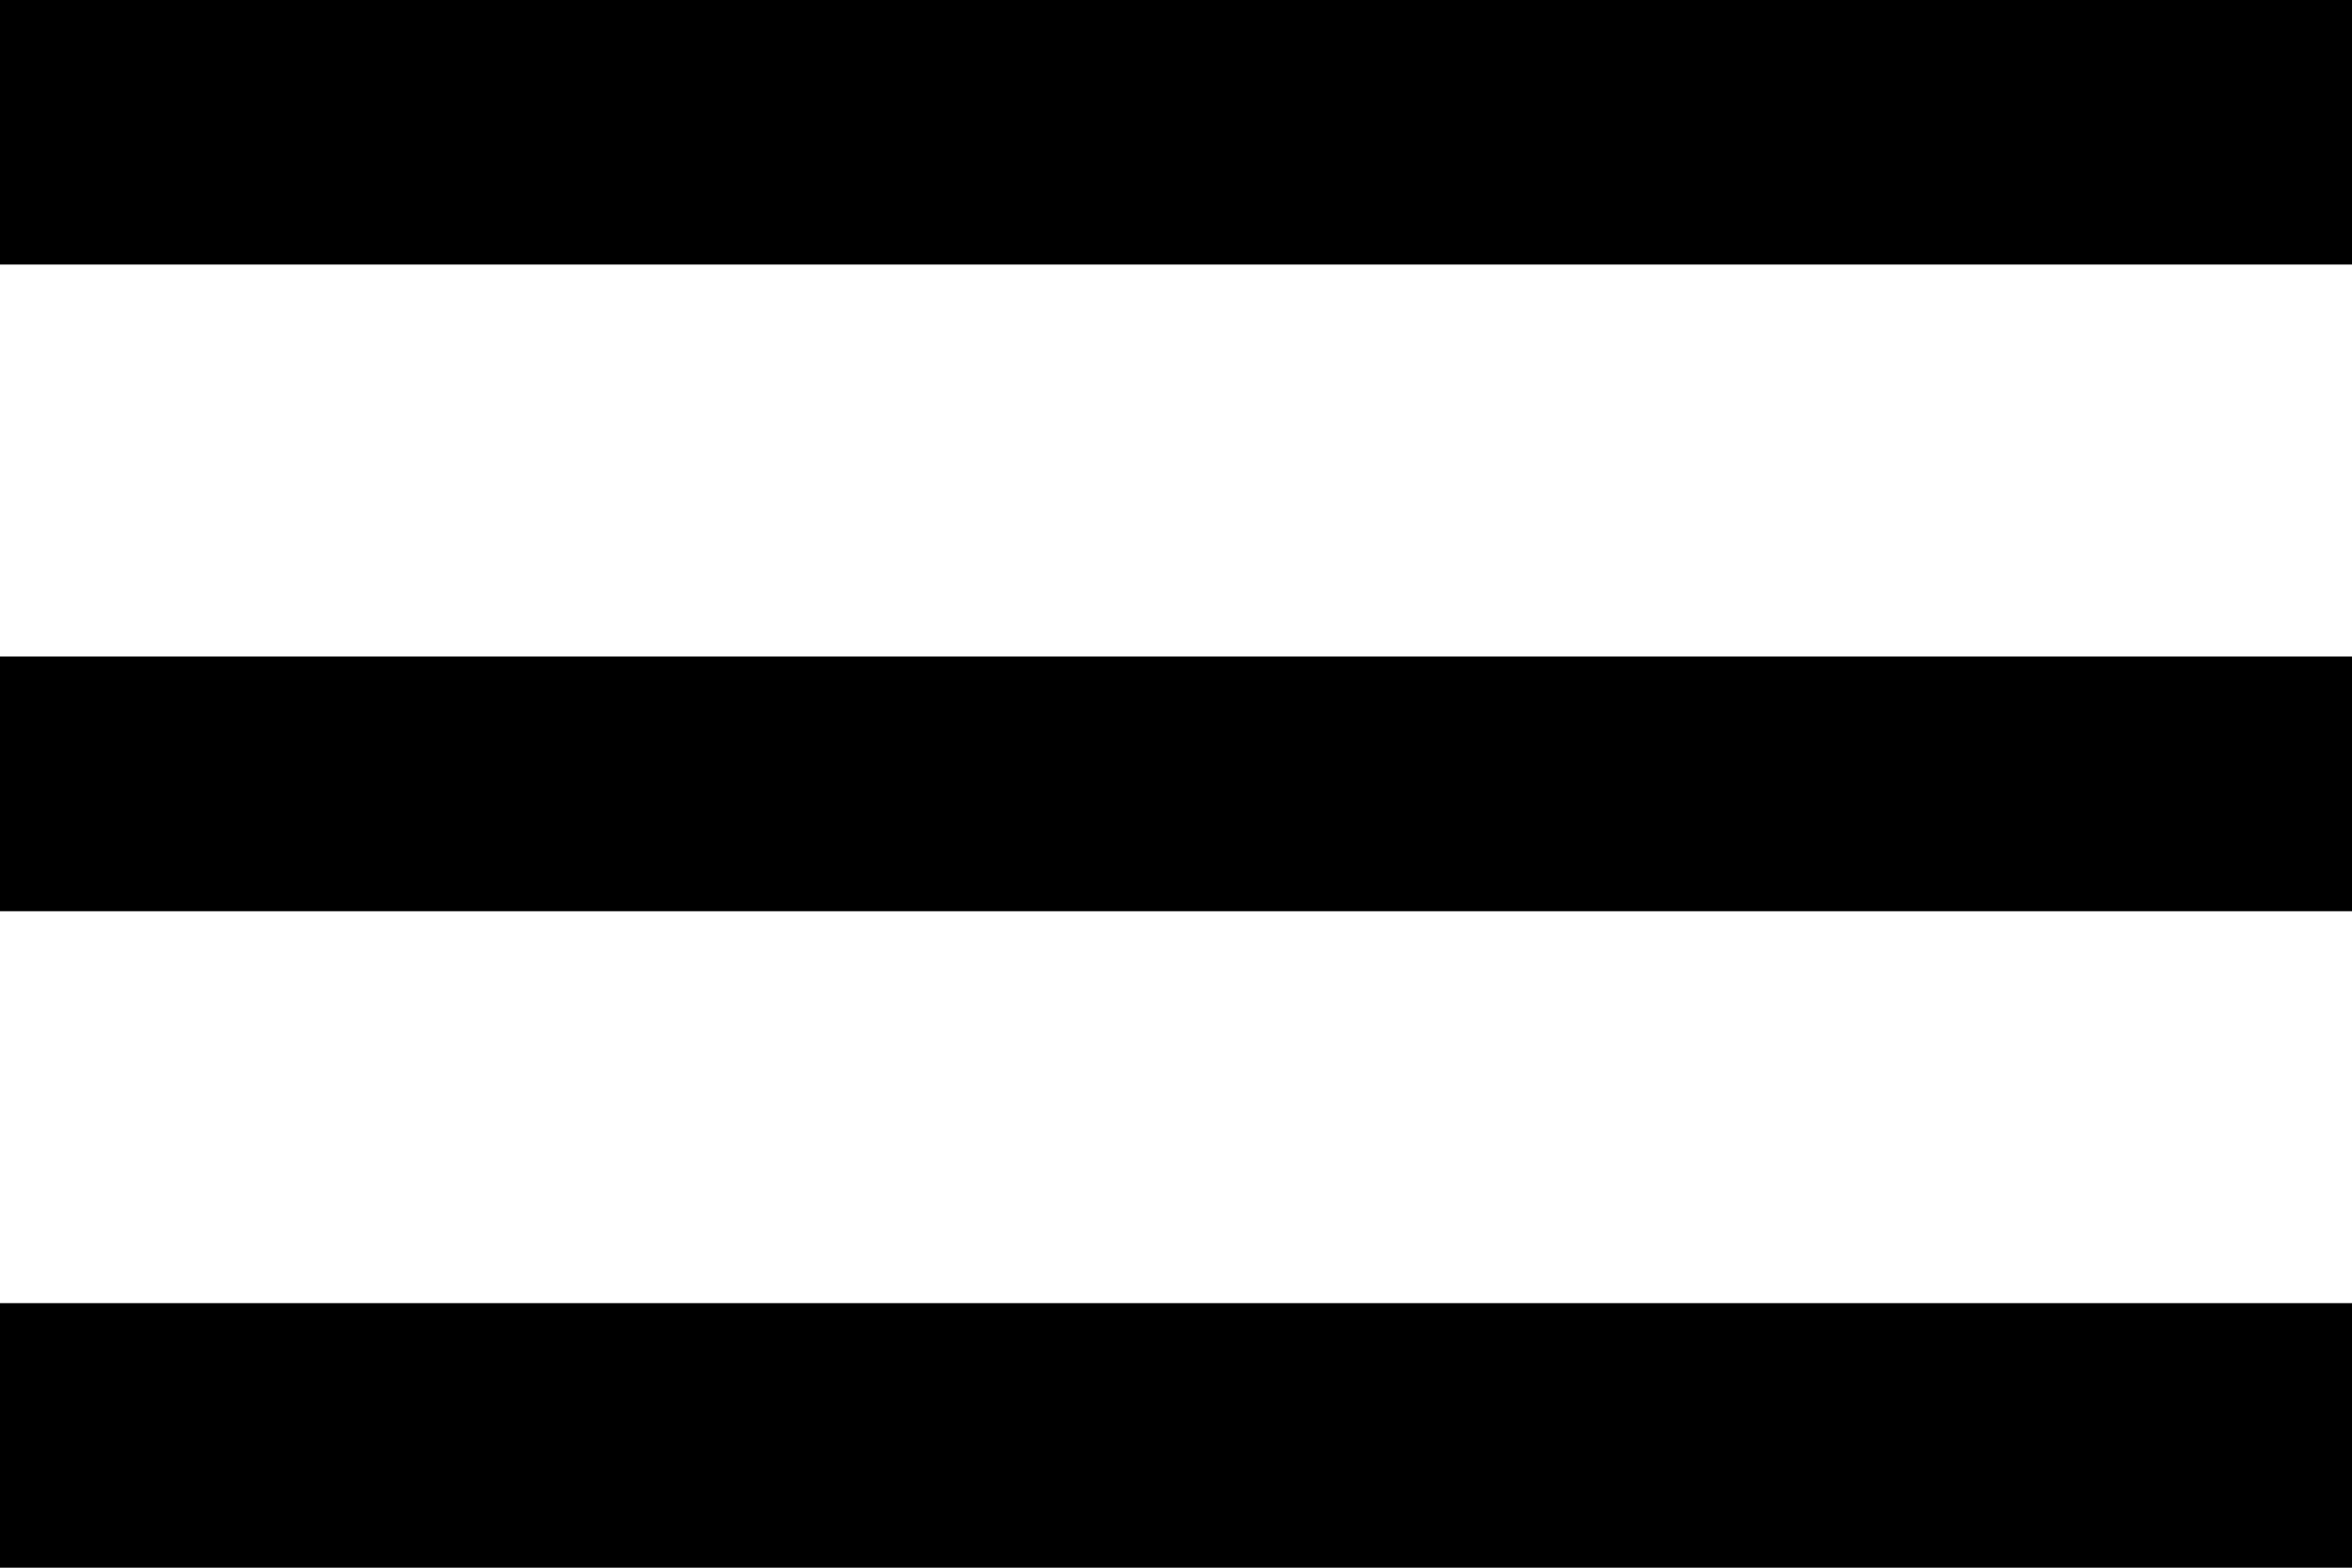
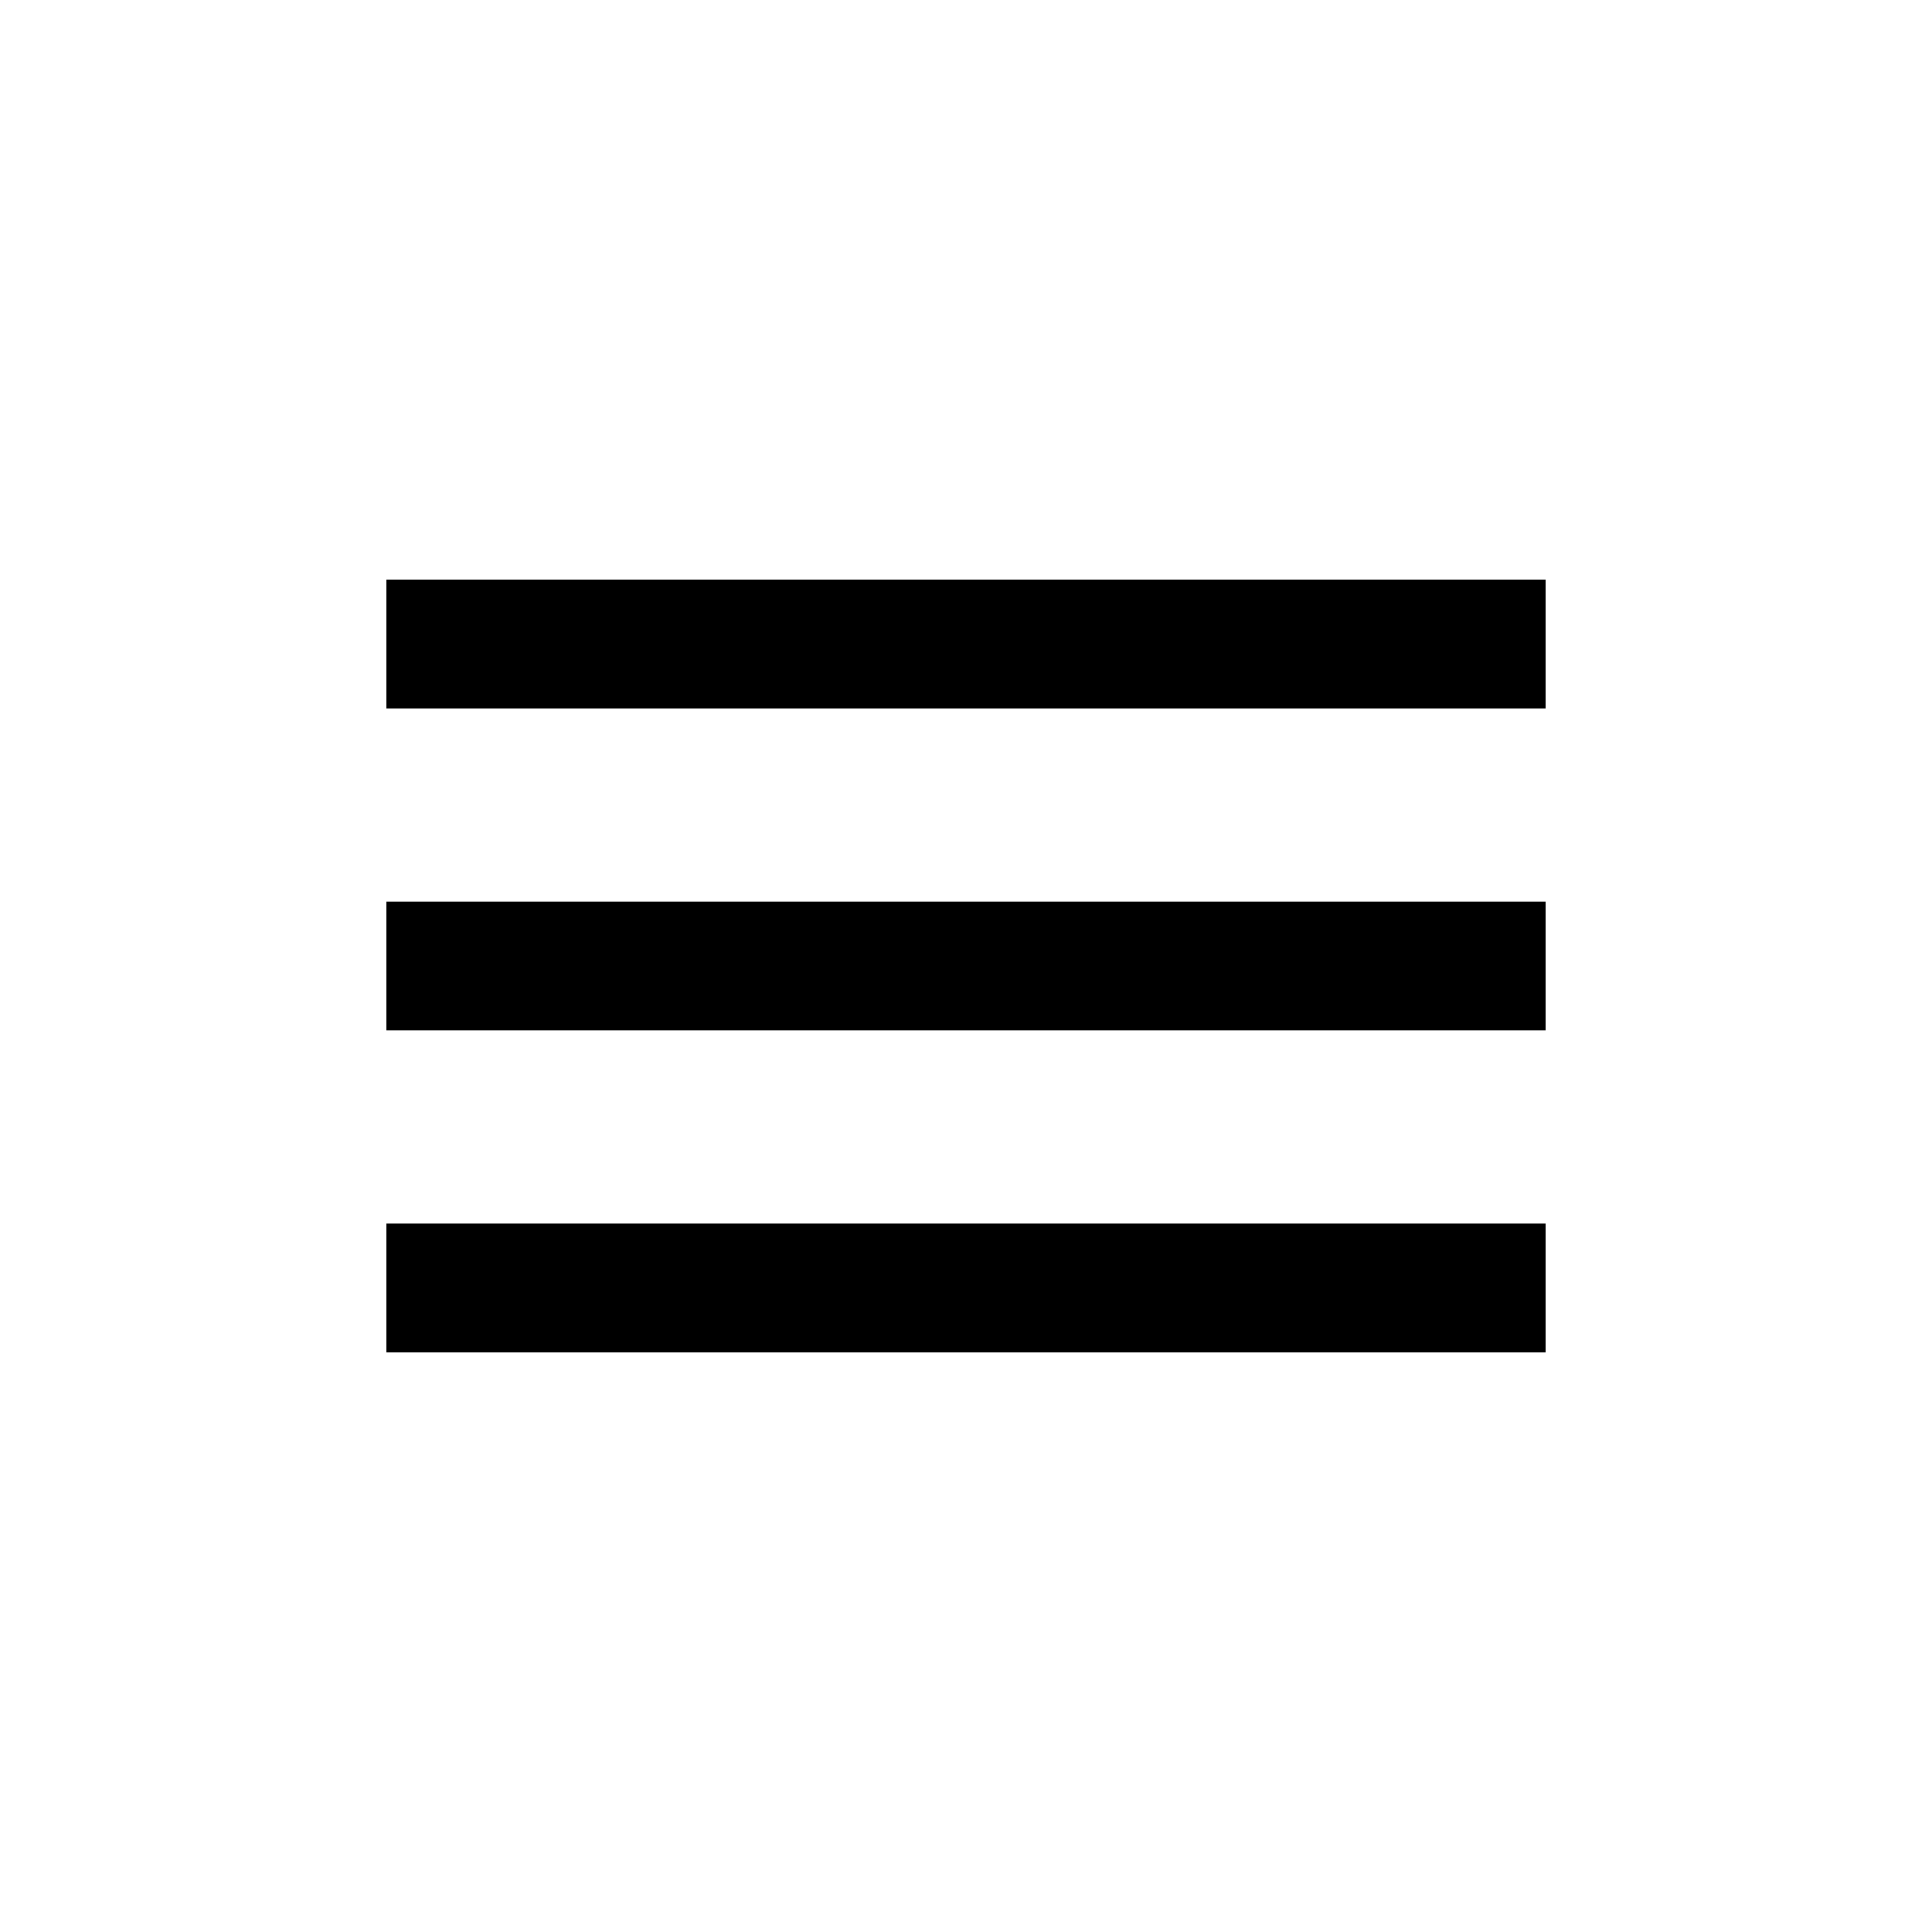
- <svg xmlns="http://www.w3.org/2000/svg" width="24" height="16" fill="none">
-   <path fill-rule="evenodd" clip-rule="evenodd" d="M0 2.7V0h24v2.7H0zm0 6.6h24V6.7H0v2.6zM0 16h24v-2.7H0V16z" fill="#000" />
+ <svg xmlns="http://www.w3.org/2000/svg" width="40" height="40" viewBox="0 0 40 40" fill="none">
+   <path fill-rule="evenodd" clip-rule="evenodd" d="M8 14.667V12H32V14.667H8ZM8 21.333H32V18.667H8V21.333ZM8 28H32V25.333H8V28Z" fill="black" />
</svg>
